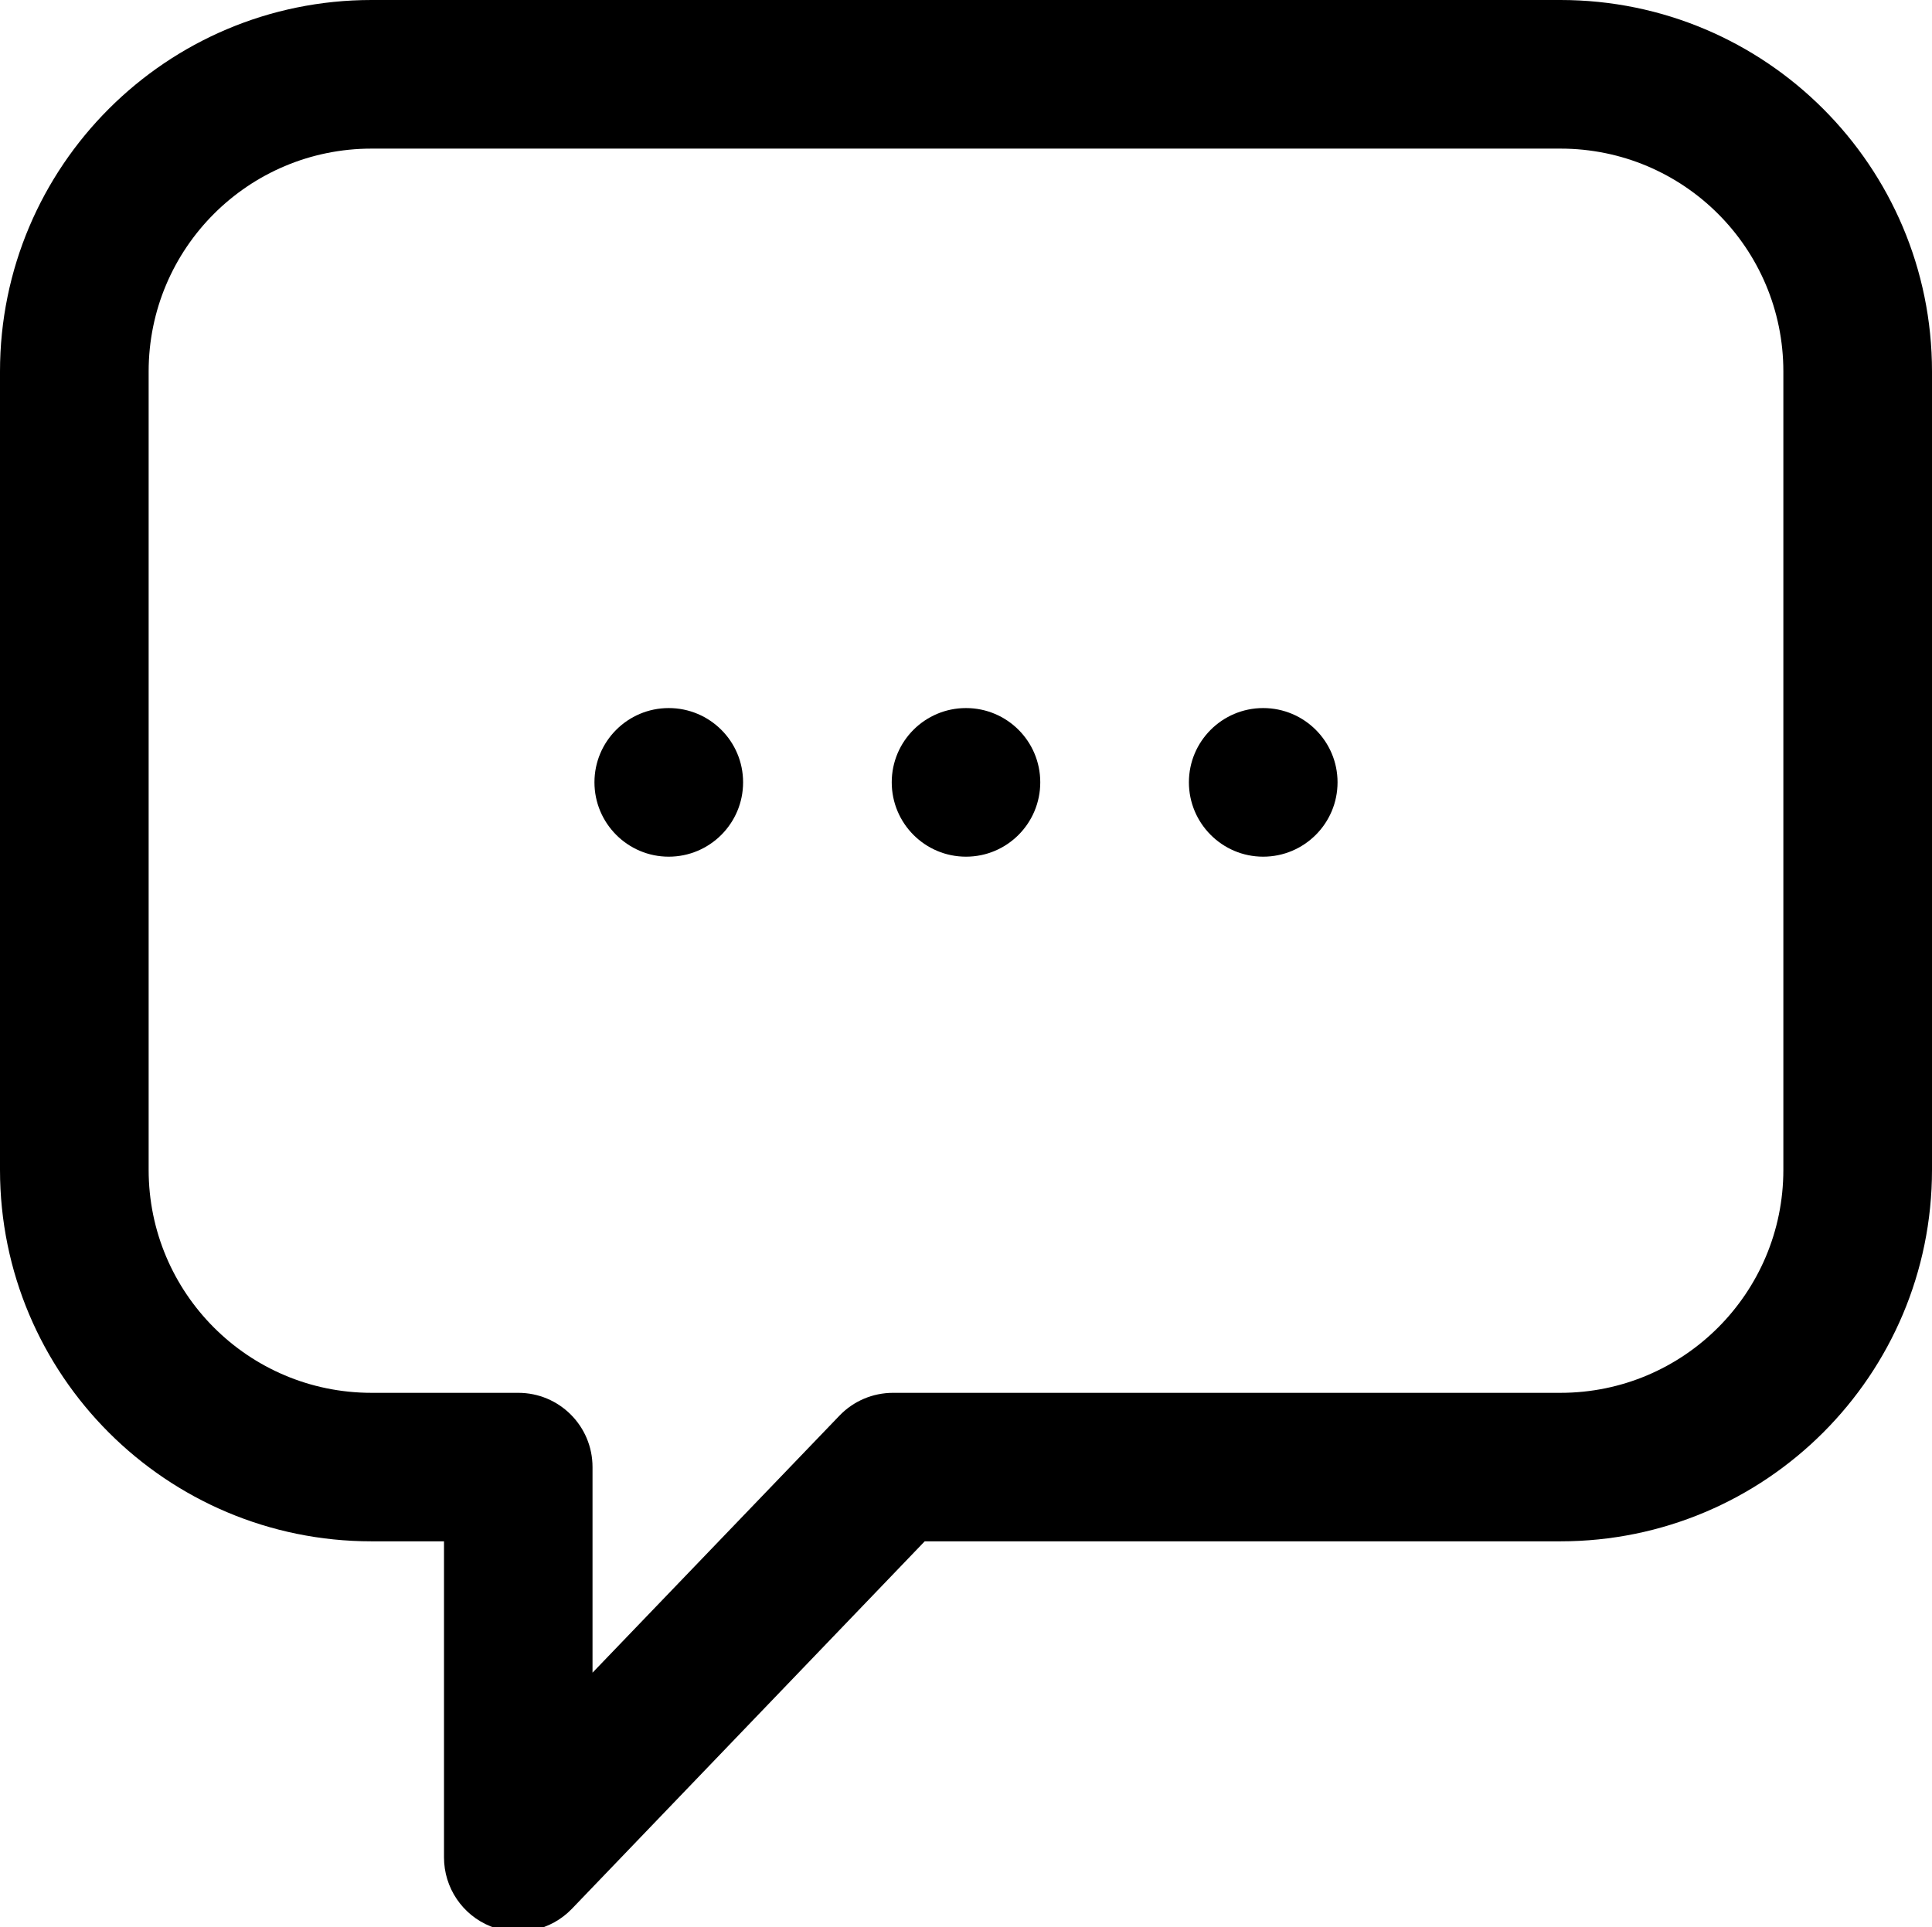
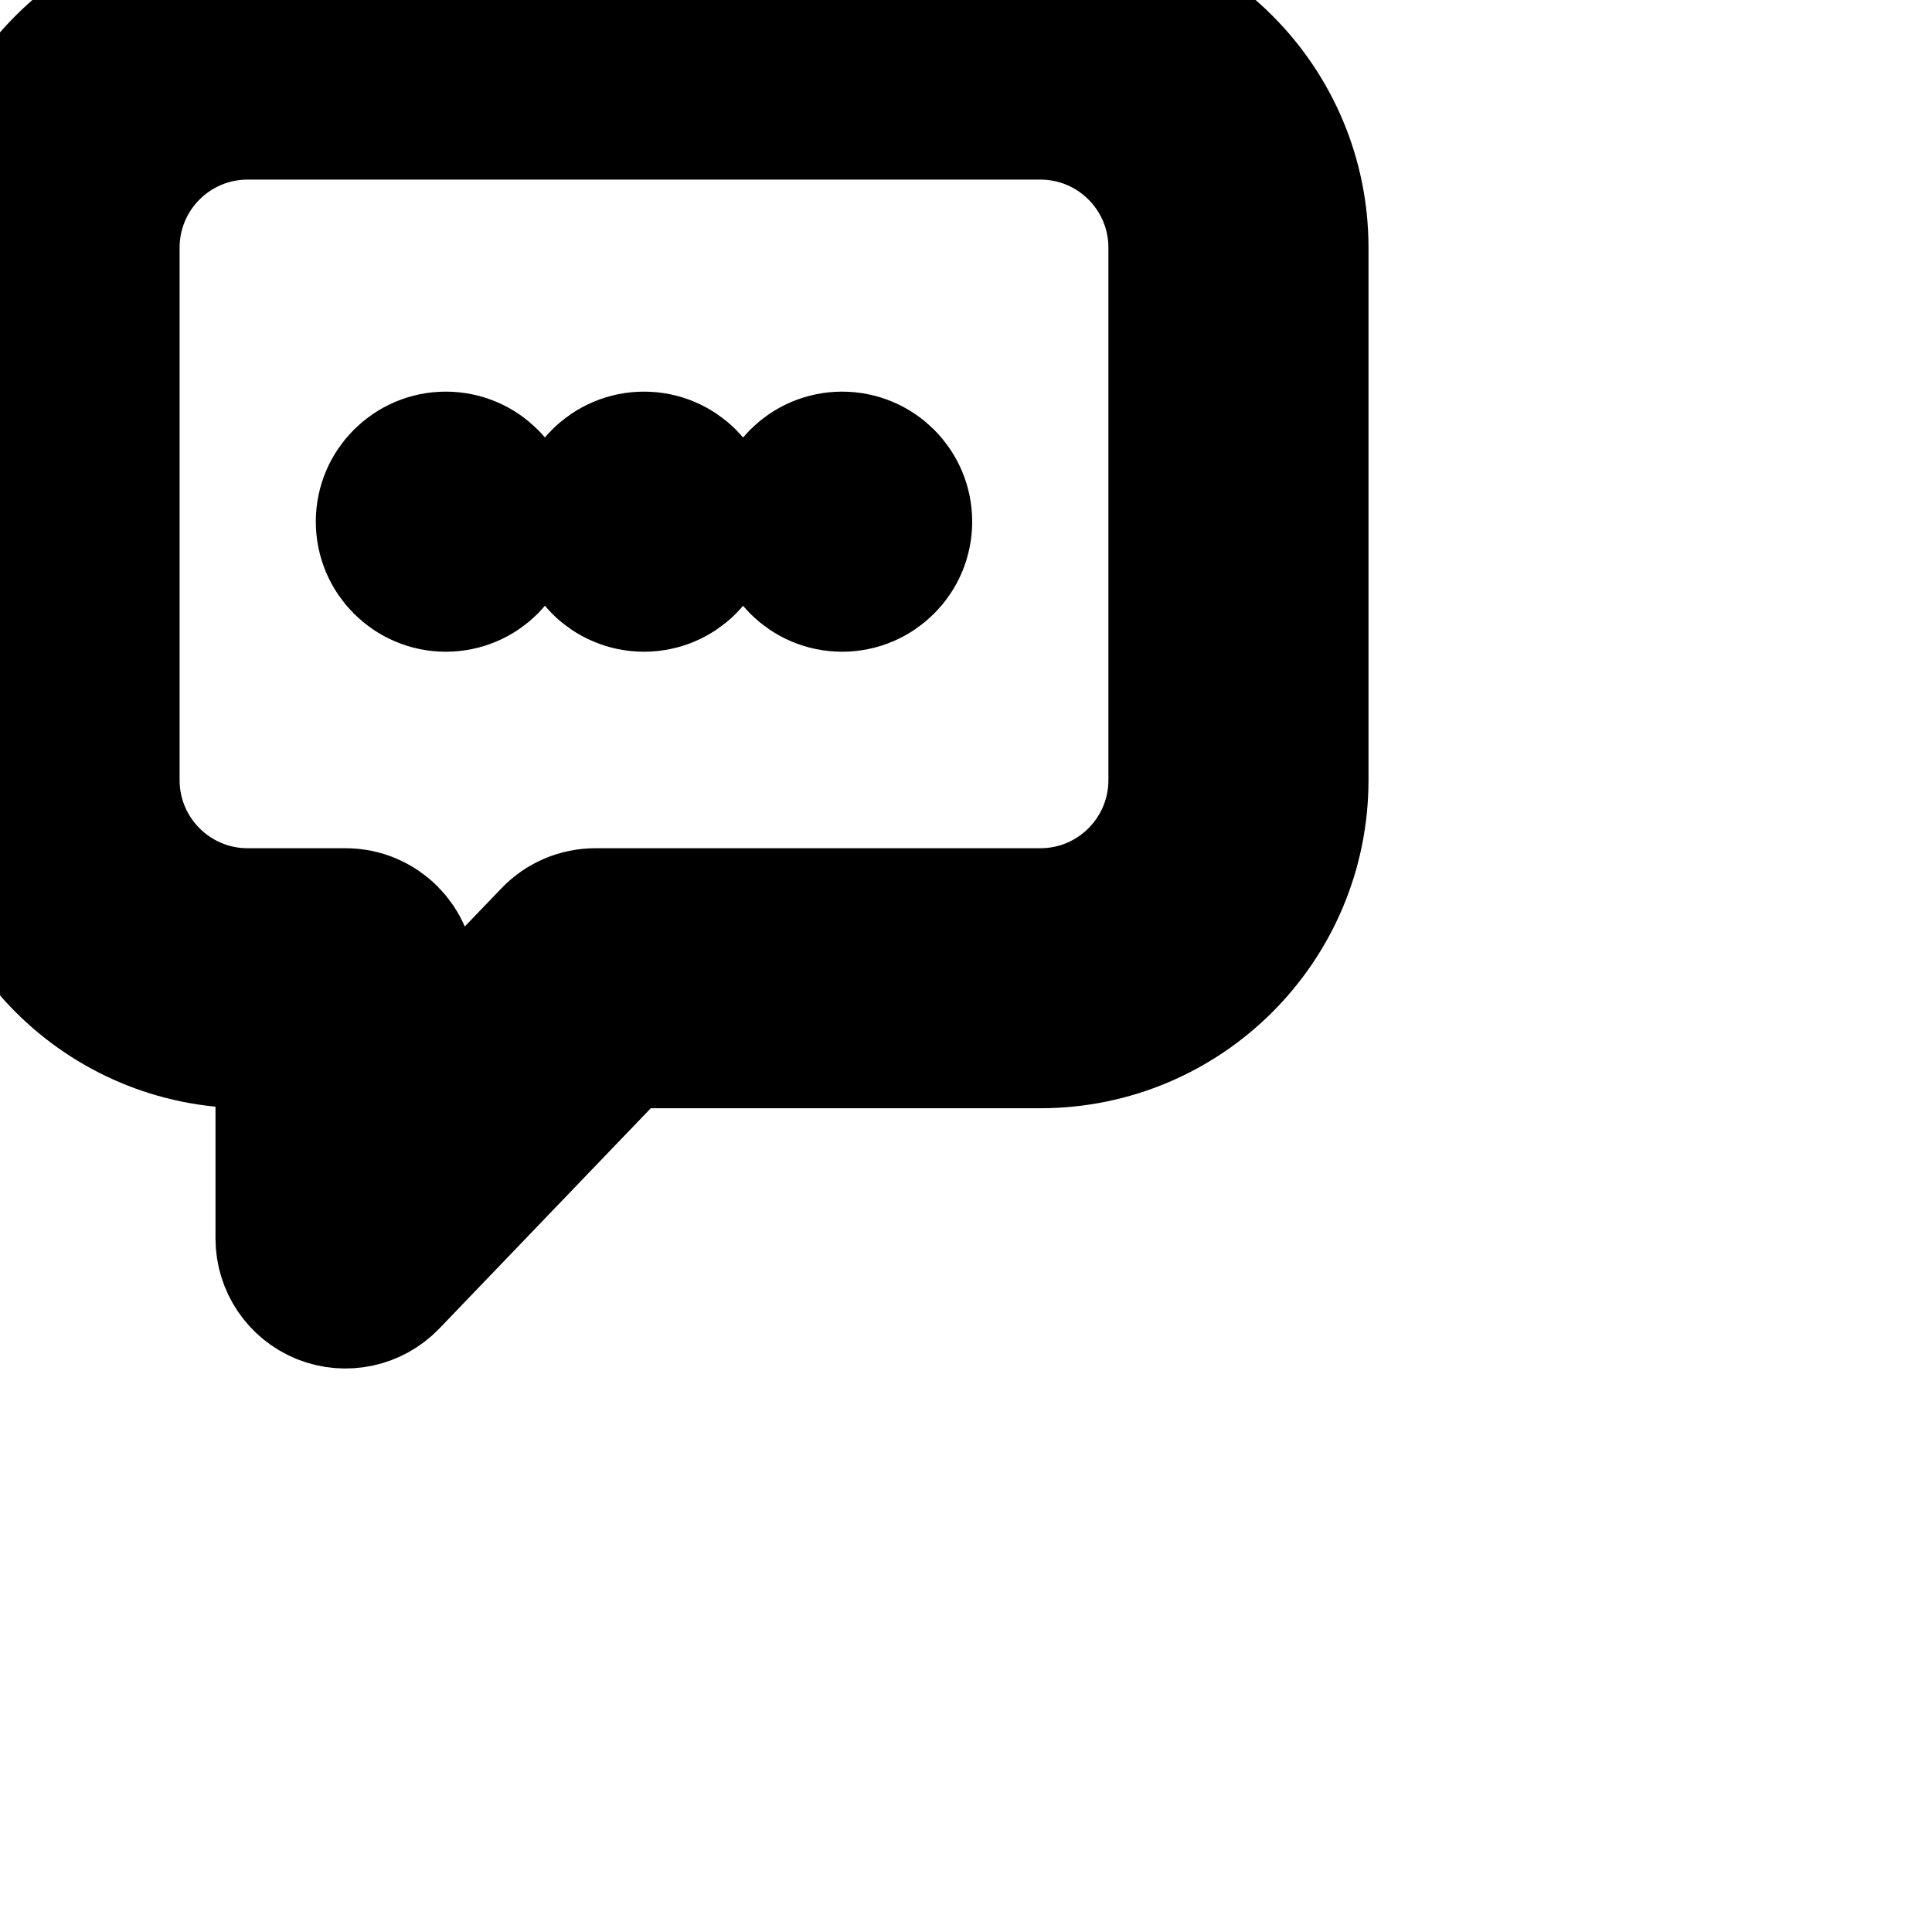
- <svg stroke="none">
+ <svg xmlns="http://www.w3.org/2000/svg" width="24" height="24" viewBox="0 0 24 24" fill="none" stroke="currentColor" stroke-width="2" stroke-linecap="round" stroke-linejoin="round">
  <path fillRule="evenodd" clipRule="evenodd" d="M0 3.077C0 1.378 1.378 0 3.077 0H12.923C14.622 0 16 1.378 16 3.077V9.69C16 11.39 14.622 12.767 12.923 12.767H7.658L4.736 15.811C4.562 15.992 4.295 16.049 4.062 15.956C3.829 15.862 3.677 15.636 3.677 15.385V12.767H3.077C1.378 12.767 0 11.39 0 9.69V3.077ZM3.077 1.231C2.057 1.231 1.231 2.057 1.231 3.077V9.69C1.231 10.71 2.057 11.537 3.077 11.537H4.292C4.632 11.537 4.907 11.812 4.907 12.152V13.855L6.952 11.726C7.068 11.605 7.228 11.537 7.396 11.537H12.923C13.943 11.537 14.769 10.71 14.769 9.69V3.077C14.769 2.057 13.943 1.231 12.923 1.231H3.077ZM5.538 5.865C5.878 5.865 6.154 6.14 6.154 6.48C6.154 6.82 5.878 7.096 5.538 7.096C5.199 7.096 4.923 6.82 4.923 6.48C4.923 6.14 5.199 5.865 5.538 5.865ZM8 5.865C8.34 5.865 8.615 6.14 8.615 6.48C8.615 6.82 8.34 7.096 8 7.096C7.66 7.096 7.385 6.82 7.385 6.48C7.385 6.14 7.66 5.865 8 5.865ZM10.461 5.865C10.801 5.865 11.077 6.14 11.077 6.48C11.077 6.82 10.801 7.096 10.461 7.096C10.122 7.096 9.846 6.82 9.846 6.48C9.846 6.14 10.122 5.865 10.461 5.865Z" fill="currentColor" />
</svg>
